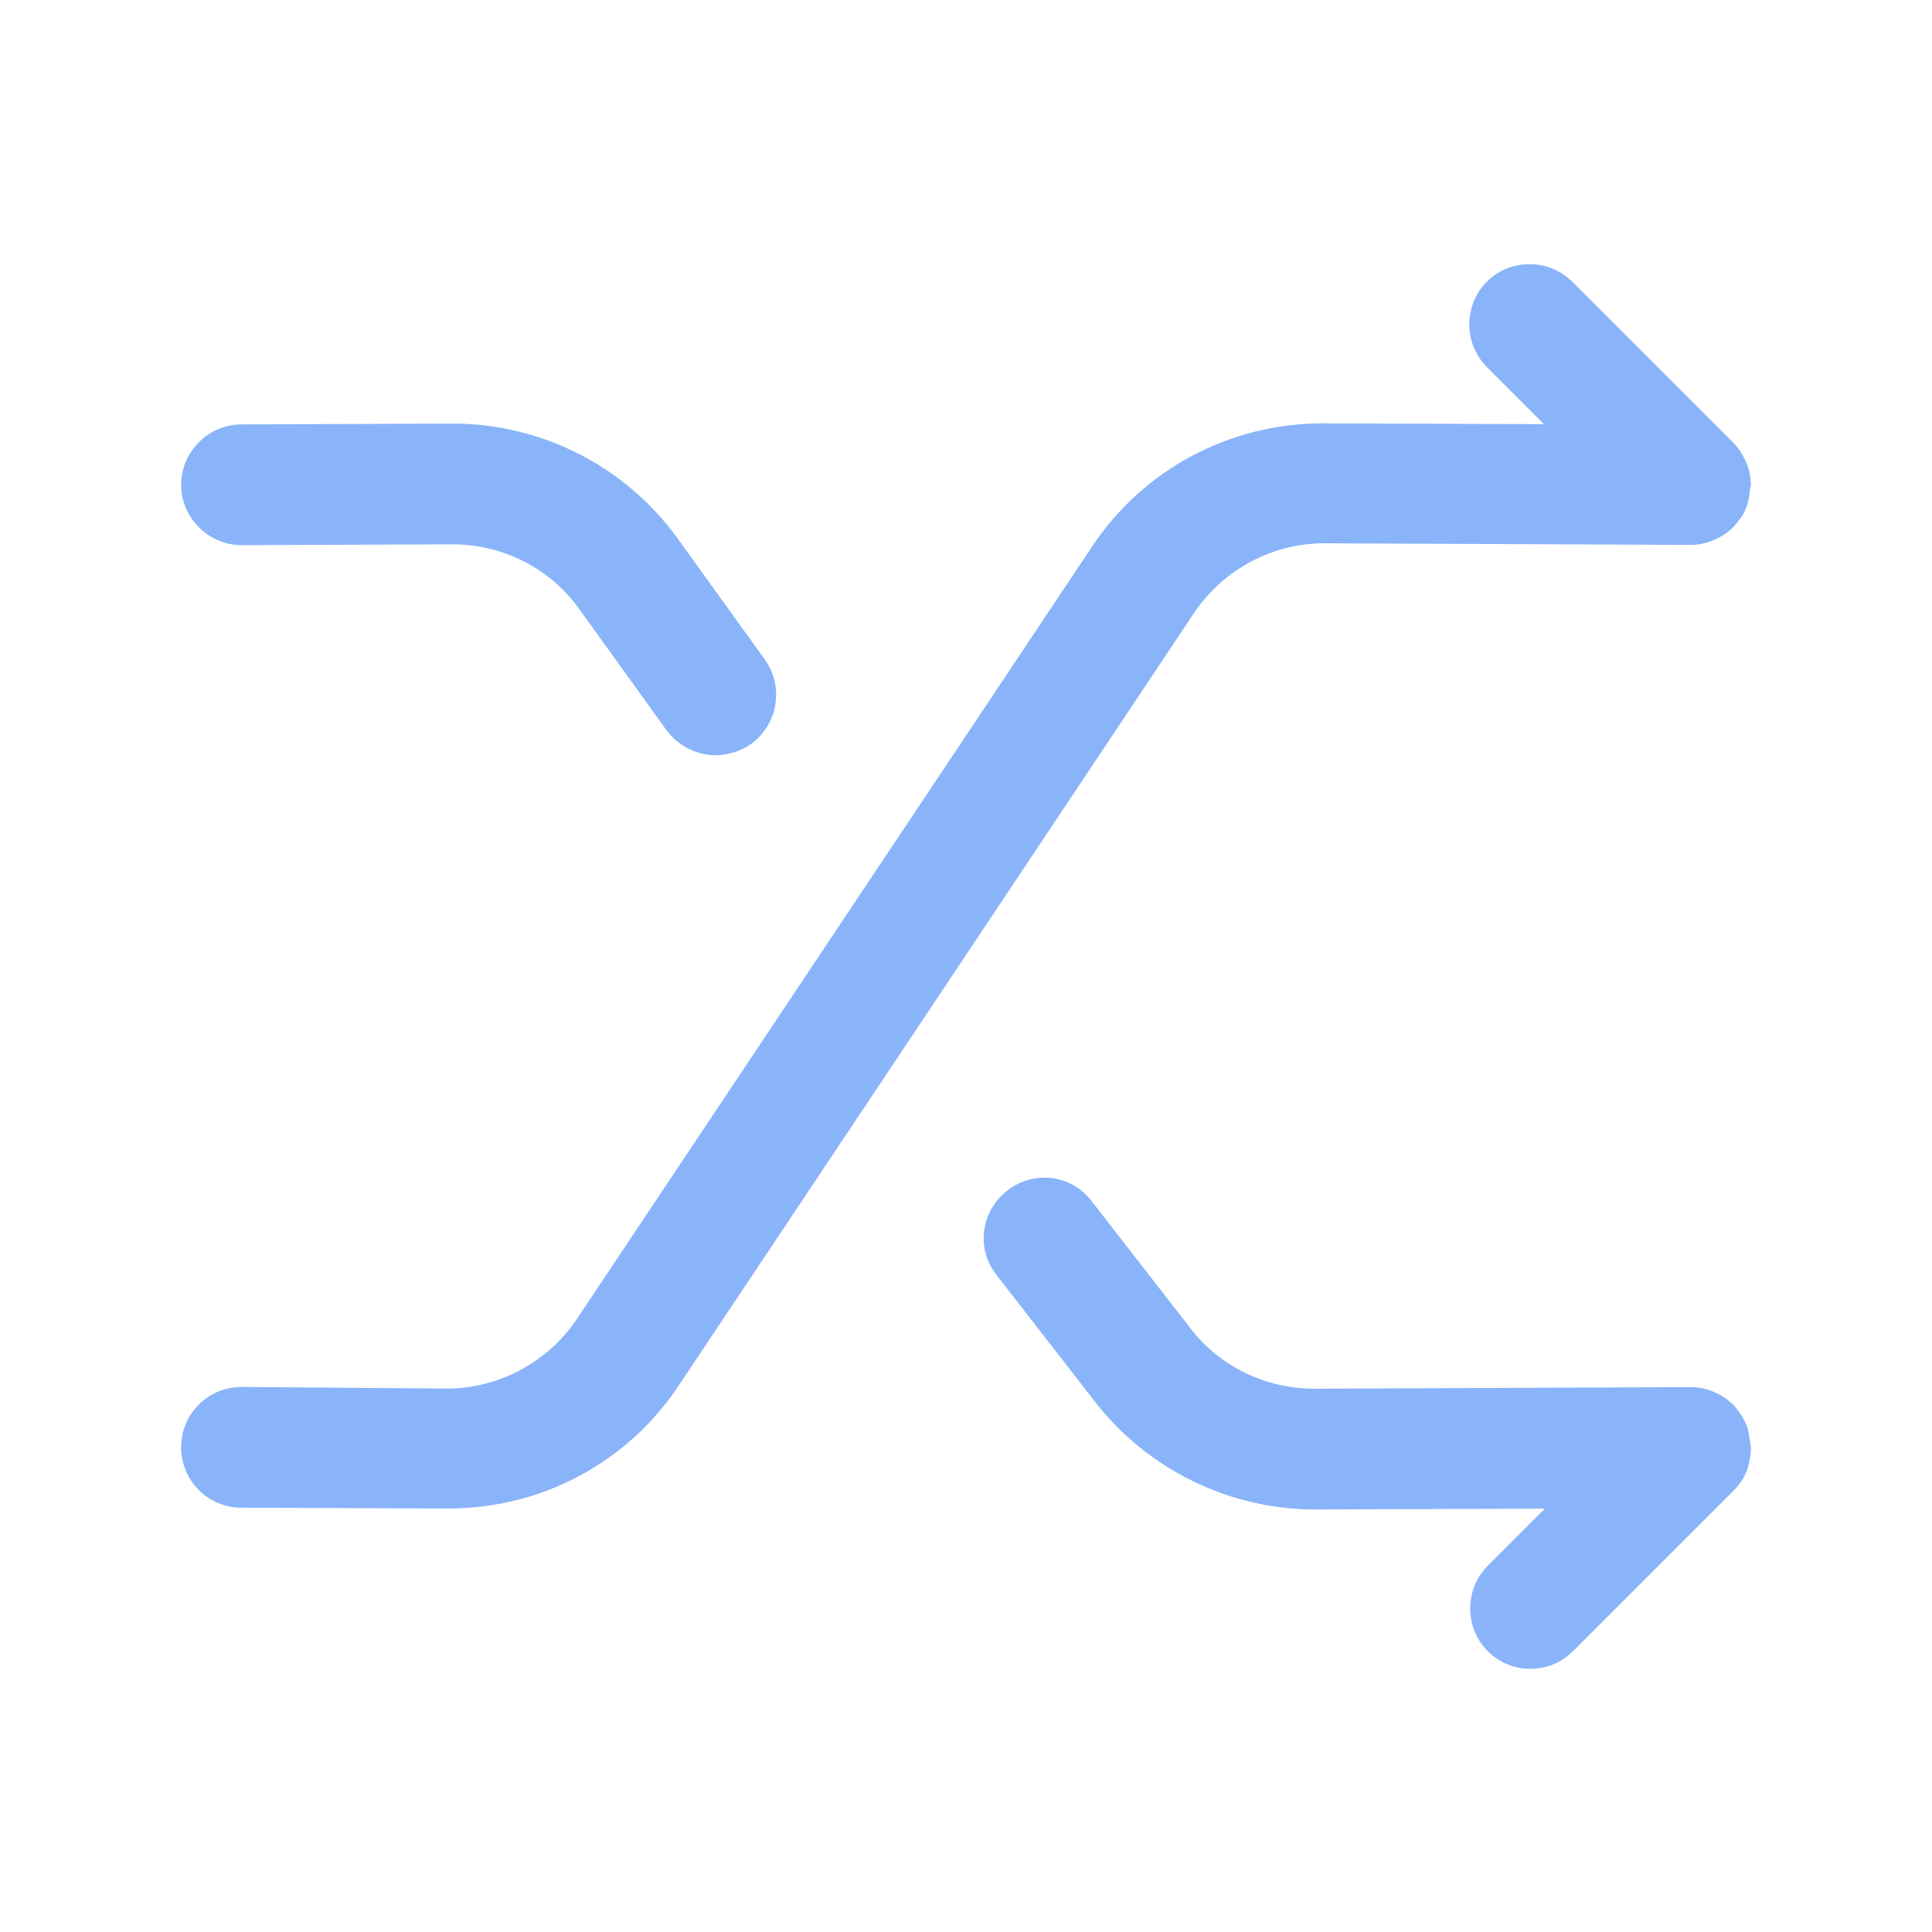
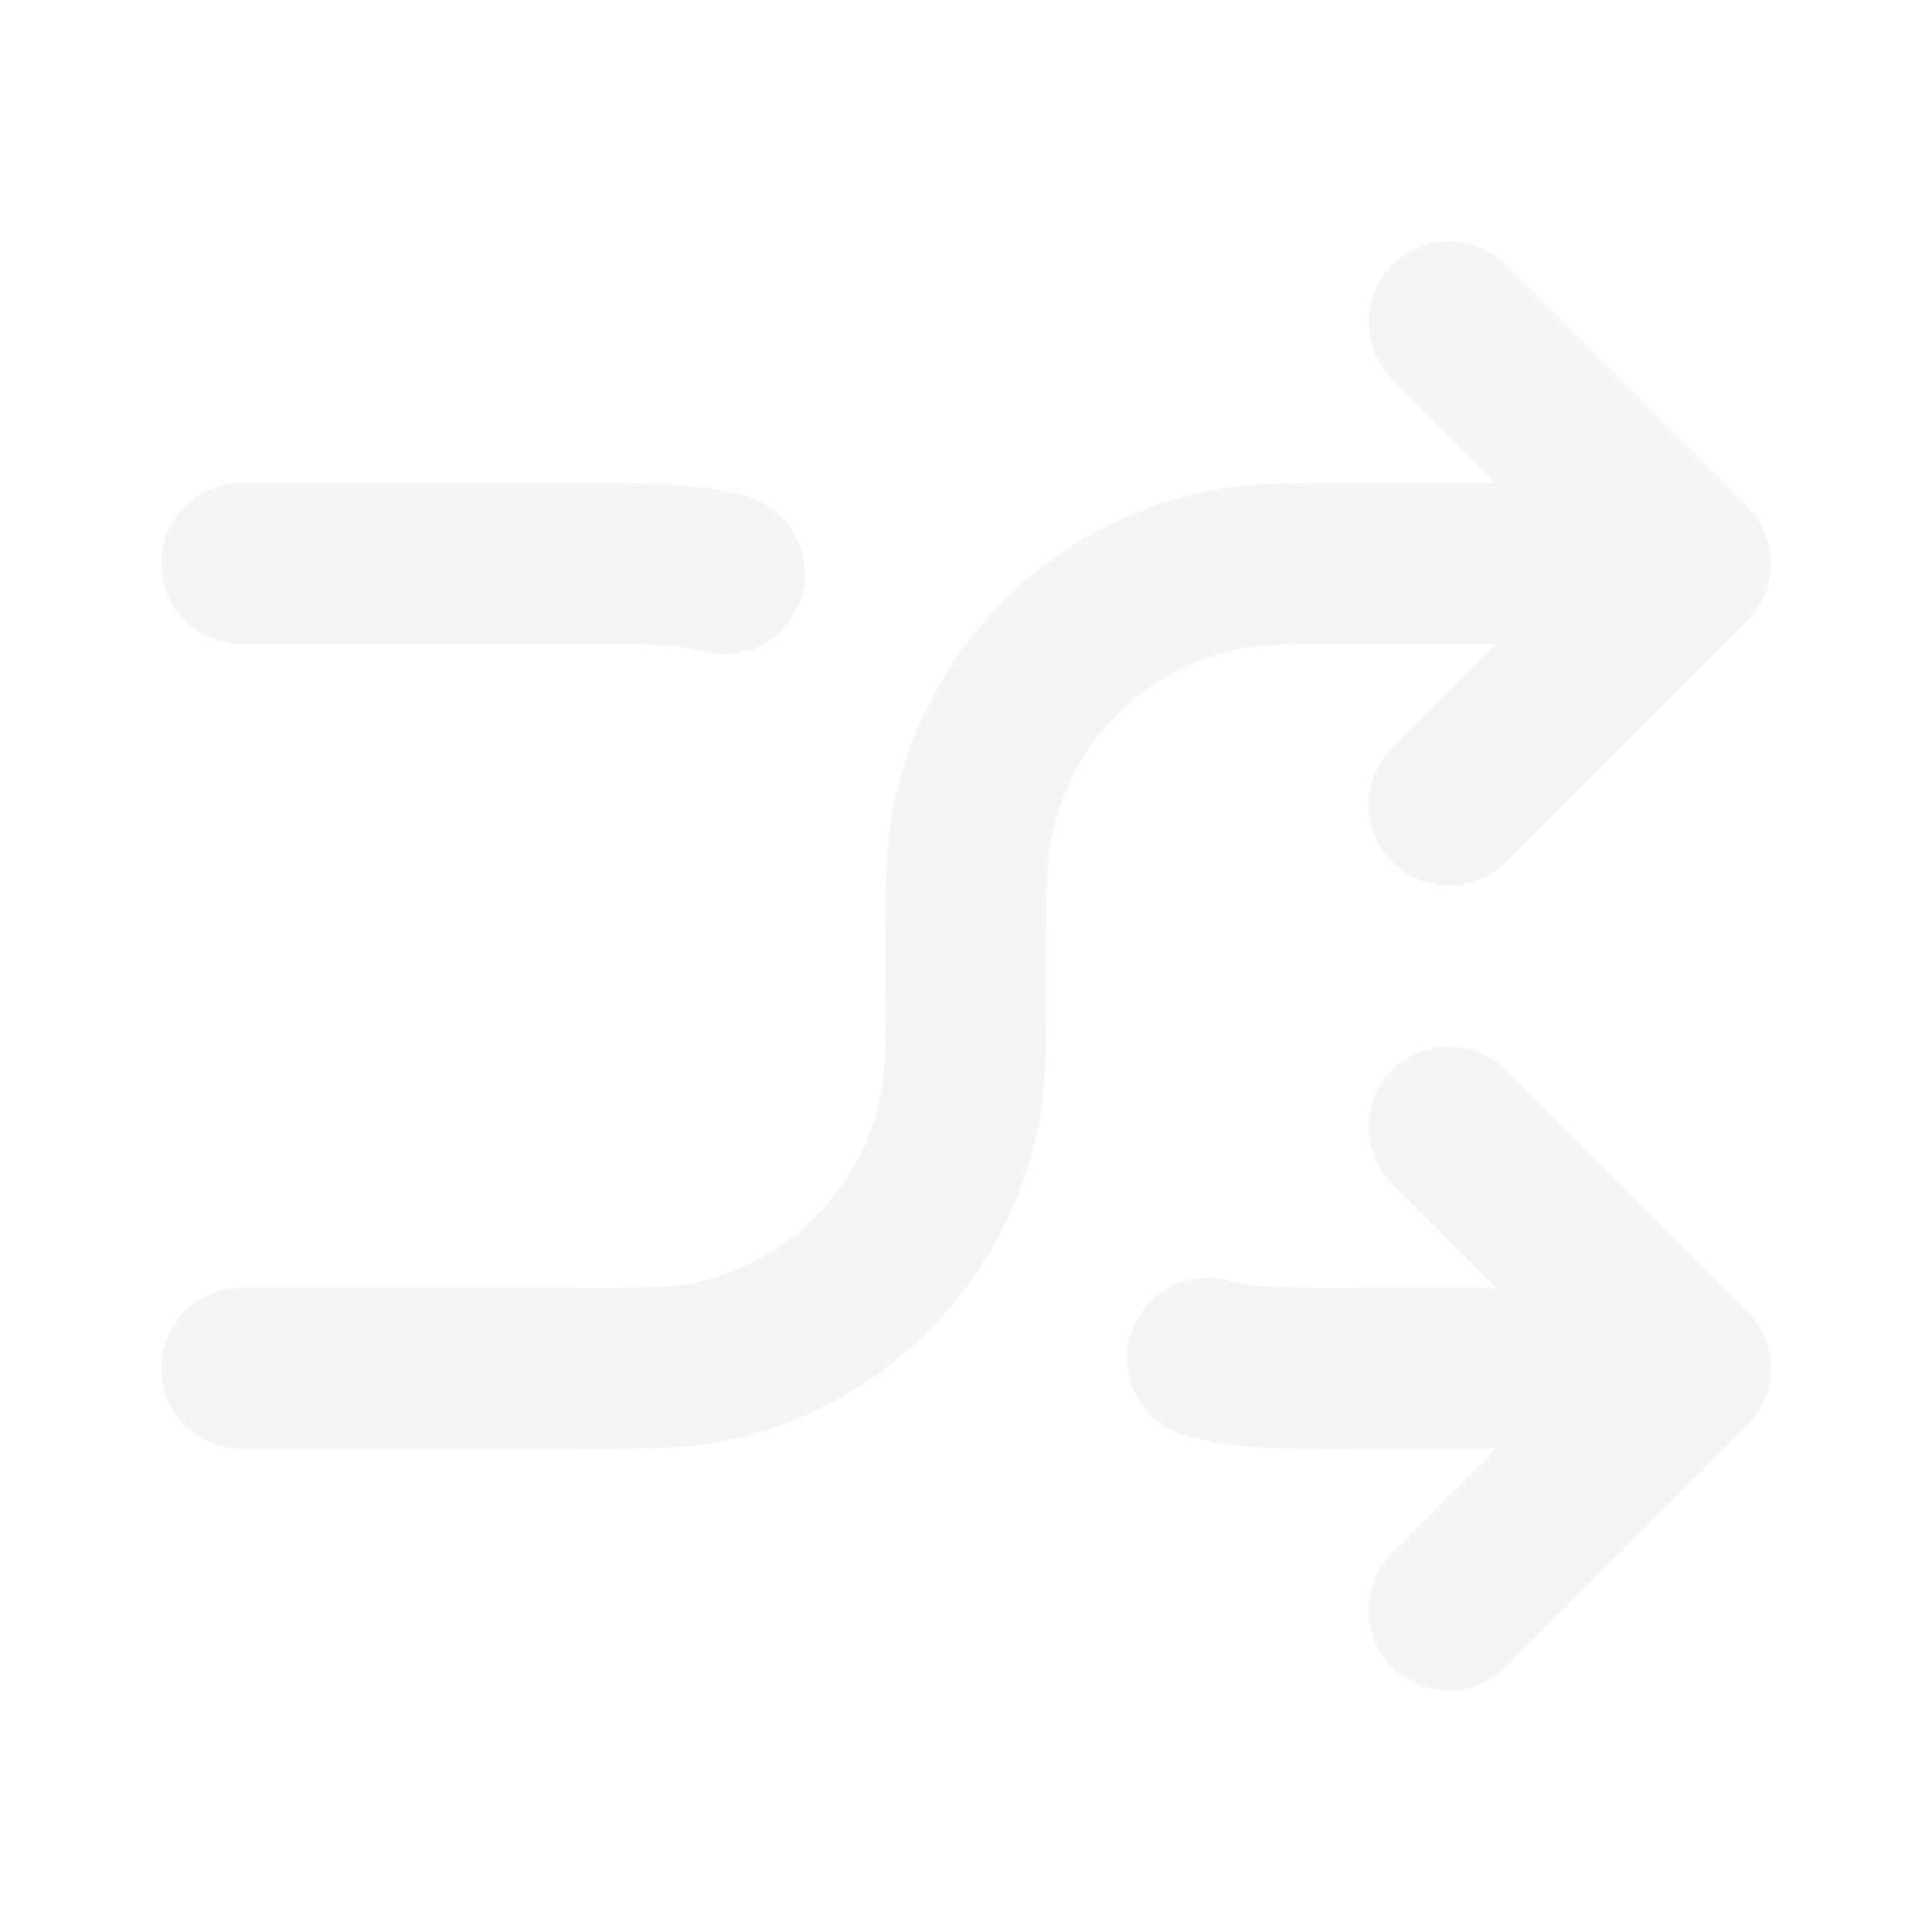
<svg xmlns="http://www.w3.org/2000/svg" width="256px" height="256px" viewBox="0 0 24 24" fill="none">
  <g id="SVGRepo_bgCarrier" stroke-width="0" />
  <g id="SVGRepo_tracerCarrier" stroke-linecap="round" stroke-linejoin="round" />
  <g id="SVGRepo_iconCarrier">
-     <path d="M21.751 17.981C21.751 17.961 21.741 17.941 21.741 17.921C21.731 17.841 21.721 17.761 21.691 17.691C21.651 17.601 21.601 17.531 21.541 17.461C21.541 17.461 21.541 17.451 21.531 17.451C21.461 17.381 21.381 17.331 21.291 17.291C21.201 17.251 21.101 17.231 21.001 17.231L16.331 17.251C16.331 17.251 16.331 17.251 16.321 17.251C15.721 17.251 15.141 16.971 14.781 16.491L13.561 14.921C13.311 14.591 12.841 14.531 12.511 14.791C12.181 15.051 12.121 15.511 12.381 15.841L13.601 17.411C14.251 18.251 15.271 18.751 16.331 18.751H16.341L19.191 18.741L18.481 19.451C18.191 19.741 18.191 20.221 18.481 20.511C18.631 20.661 18.821 20.731 19.011 20.731C19.201 20.731 19.391 20.661 19.541 20.511L21.541 18.511C21.611 18.441 21.661 18.361 21.701 18.271C21.731 18.171 21.751 18.071 21.751 17.981Z" fill="#89b4fa" />
-     <path d="M8.42 6.692C7.77 5.792 6.73 5.262 5.62 5.262C5.61 5.262 5.61 5.262 5.6 5.262L3 5.272C2.59 5.272 2.25 5.612 2.25 6.022C2.25 6.432 2.59 6.772 3 6.772L5.61 6.762H5.62C6.25 6.762 6.84 7.062 7.2 7.572L8.28 9.072C8.43 9.272 8.66 9.382 8.89 9.382C9.04 9.382 9.2 9.332 9.33 9.242C9.67 8.992 9.74 8.522 9.5 8.192L8.42 6.692Z" fill="#89b4fa" />
-     <path d="M21.74 6.079C21.74 6.059 21.75 6.039 21.75 6.029C21.75 5.929 21.73 5.829 21.69 5.739C21.65 5.649 21.6 5.569 21.53 5.499L19.53 3.499C19.24 3.209 18.76 3.209 18.47 3.499C18.18 3.789 18.18 4.269 18.47 4.559L19.18 5.269L16.45 5.259C16.44 5.259 16.44 5.259 16.43 5.259C15.28 5.259 14.2 5.829 13.56 6.799L7.17 16.379C6.81 16.919 6.2 17.249 5.55 17.249H5.54L3 17.229C2.59 17.229 2.25 17.559 2.25 17.979C2.25 18.389 2.58 18.729 3 18.729L5.55 18.739C5.56 18.739 5.56 18.739 5.57 18.739C6.73 18.739 7.8 18.169 8.44 17.199L14.83 7.619C15.19 7.079 15.8 6.749 16.45 6.749H16.46L21 6.769C21.1 6.769 21.19 6.749 21.29 6.709C21.38 6.669 21.46 6.619 21.53 6.549C21.53 6.549 21.53 6.539 21.54 6.539C21.6 6.469 21.66 6.399 21.69 6.309C21.72 6.239 21.73 6.159 21.74 6.079Z" fill="#89b4fa" />
+     <path d="M18 4L21 7M21 7L18 10M21 7H17C16.071 7 15.606 7 15.22 7.077C13.633 7.392 12.393 8.633 12.077 10.22C12 10.606 12 11.071 12 12C12 12.929 12 13.394 11.923 13.78C11.607 15.367 10.367 16.608 8.78 16.923C8.394 17 7.929 17 7 17H3M18 20L21 17M21 17L18 14M21 17H17C16.071 17 15.606 17 15.22 16.923C15.146 16.908 15.072 16.892 15 16.873M3 7H7C7.929 7 8.394 7 8.78 7.077C8.854 7.092 8.928 7.108 9 7.127" stroke="#f5f5f5" stroke-width="2" stroke-linecap="round" stroke-linejoin="round" />
  </g>
</svg>
